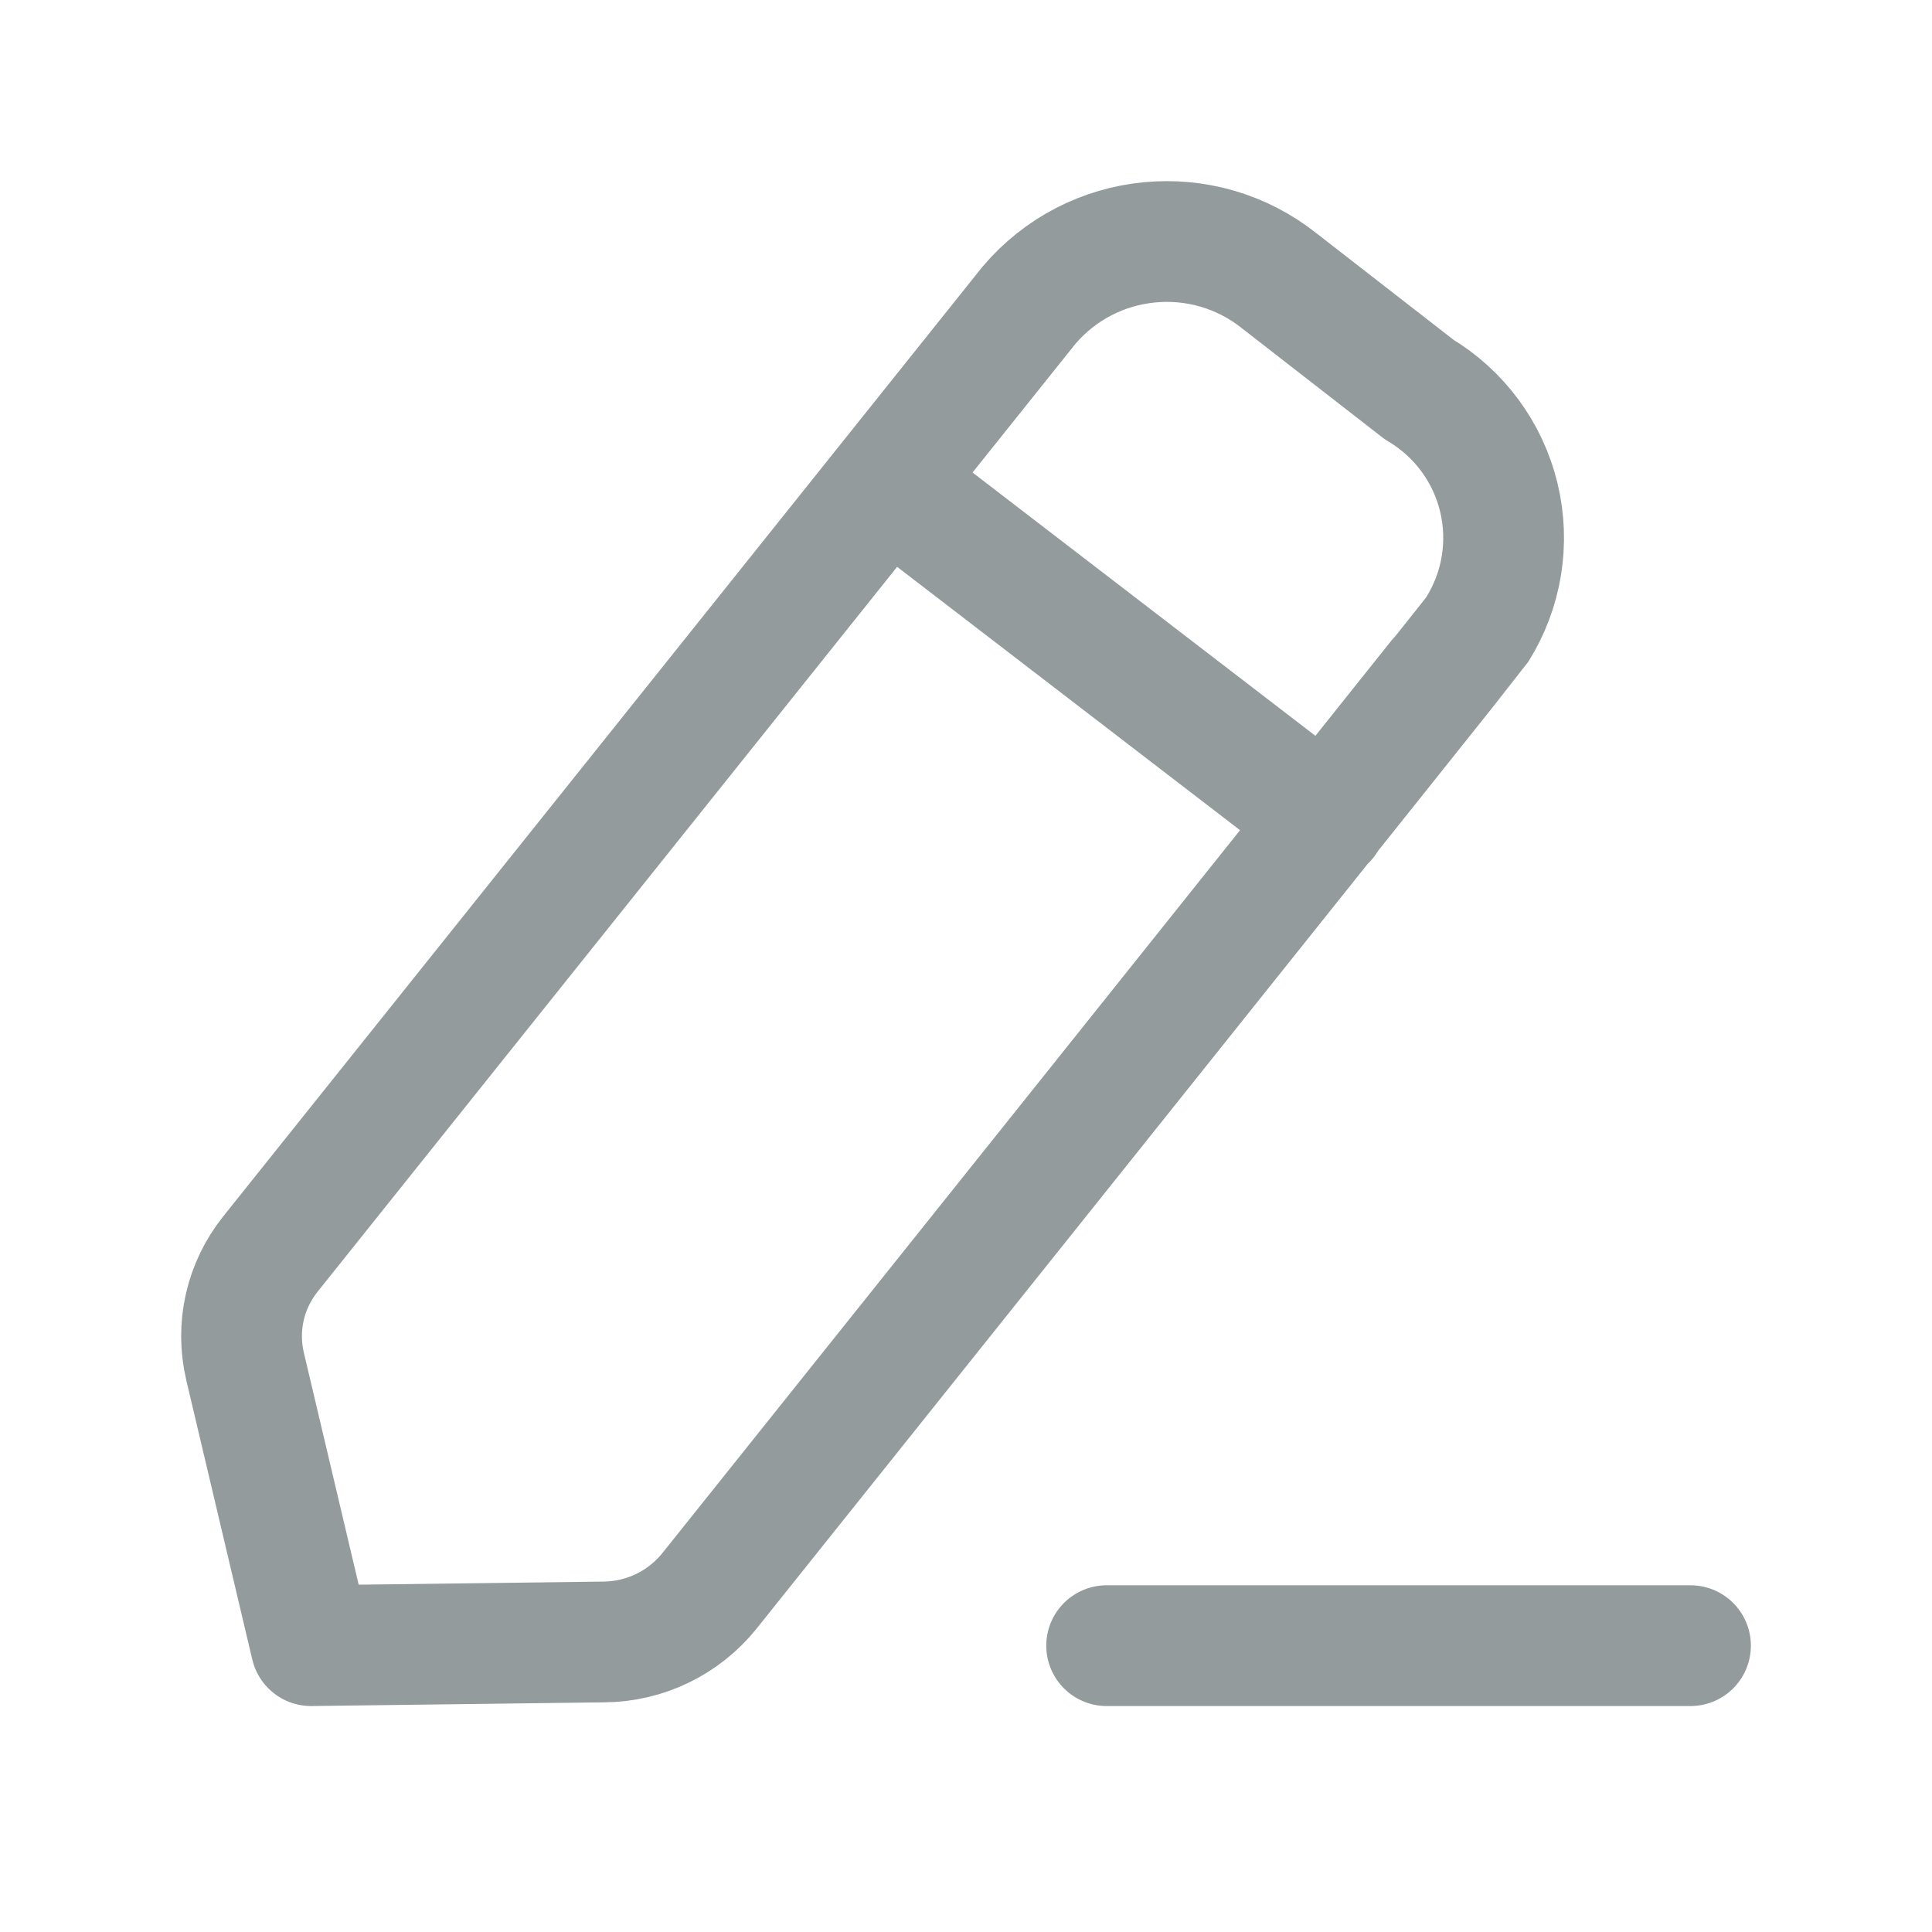
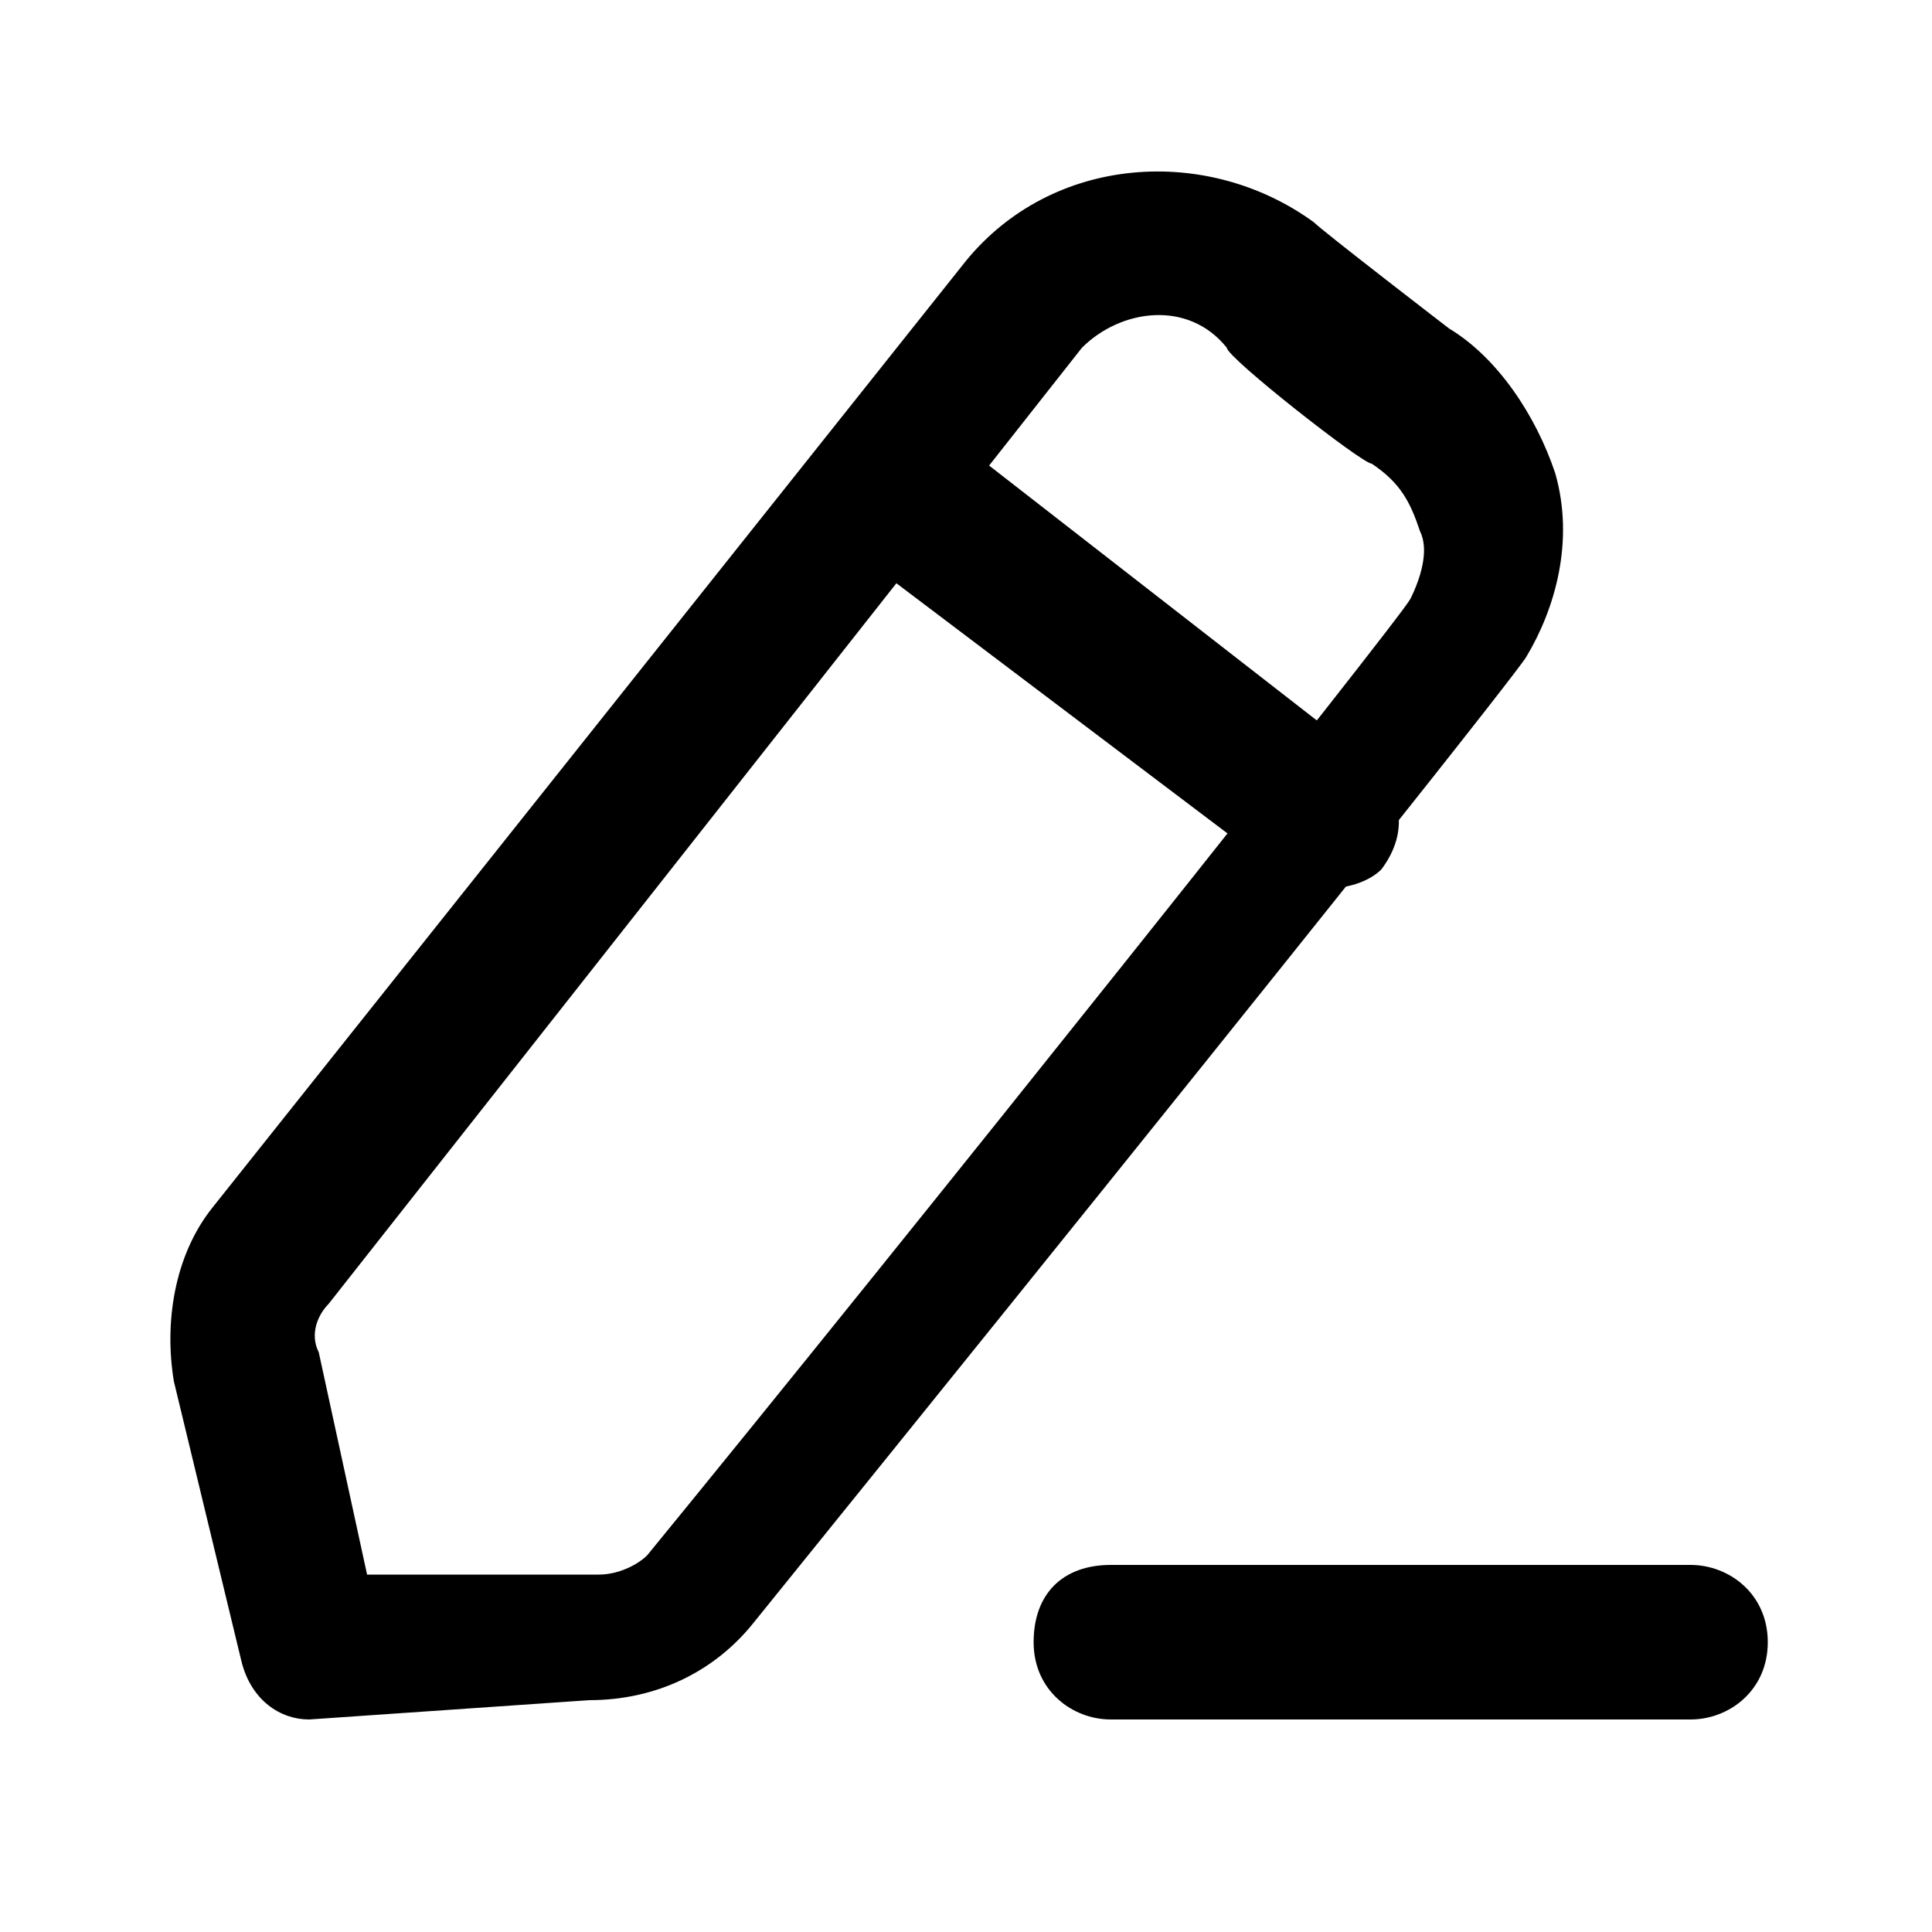
- <svg xmlns="http://www.w3.org/2000/svg" width="24" height="24" viewBox="0 0 24 24">
-   <g stroke="#939B9D" stroke-width="1.5" fill="none" fill-rule="evenodd" stroke-linecap="round" stroke-linejoin="round">
-     <path d="M13.747 20.443H21M12.78 3.795a2.245 2.245 0 0 1 3.116-.303l1.733 1.347a2.142 2.142 0 0 1 .72 2.984c-.034.054-9.537 11.941-9.537 11.941a1.699 1.699 0 0 1-1.31.633l-3.638.046-.82-3.47c-.115-.489 0-1.001.316-1.396l9.42-11.782zM11.021 6.001l5.452 4.187" />
-   </g>
+ <svg xmlns="http://www.w3.org/2000/svg" version="1.1" width="32" height="32" viewBox="0 0 32 32">
+   <path d="M28 28.48h-9.6c-0.64 0-1.28-0.48-1.28-1.28s0.48-1.28 1.28-1.28h9.6c0.64 0 1.28 0.48 1.28 1.28s-0.64 1.28-1.28 1.28z" />
+   <path d="M5.12 28.48c-0.48 0-0.96-0.32-1.12-0.96l-1.12-4.64c-0.16-0.96 0-2.080 0.64-2.88l12.48-15.68c0 0 0 0 0 0 1.44-1.76 4-1.92 5.76-0.64 0.16 0.16 2.24 1.76 2.24 1.76 0.8 0.48 1.44 1.44 1.76 2.4 0.32 1.12 0 2.24-0.48 3.040 0 0 0 0.16-12.8 16-0.64 0.8-1.6 1.28-2.72 1.28l-4.64 0.32c0 0 0 0 0 0zM17.92 5.76l-12.48 15.84c-0.16 0.16-0.32 0.48-0.16 0.8l0.8 3.68h3.84c0.32 0 0.64-0.16 0.8-0.32 4.32-5.28 12.48-15.52 12.64-15.84s0.32-0.8 0.16-1.12c-0.16-0.48-0.32-0.8-0.8-1.12-0.16 0-2.4-1.76-2.4-1.92-0.64-0.8-1.76-0.64-2.4 0z" />
+   <path d="M21.92 14.72c-0.32 0-0.48-0.16-0.8-0.32l-7.2-5.44c-0.48-0.48-0.64-1.12-0.16-1.76 0.48-0.48 1.12-0.64 1.76-0.16l7.2 5.6c0.48 0.48 0.64 1.12 0.16 1.76-0.16 0.16-0.48 0.32-0.96 0.32z" />
</svg>
